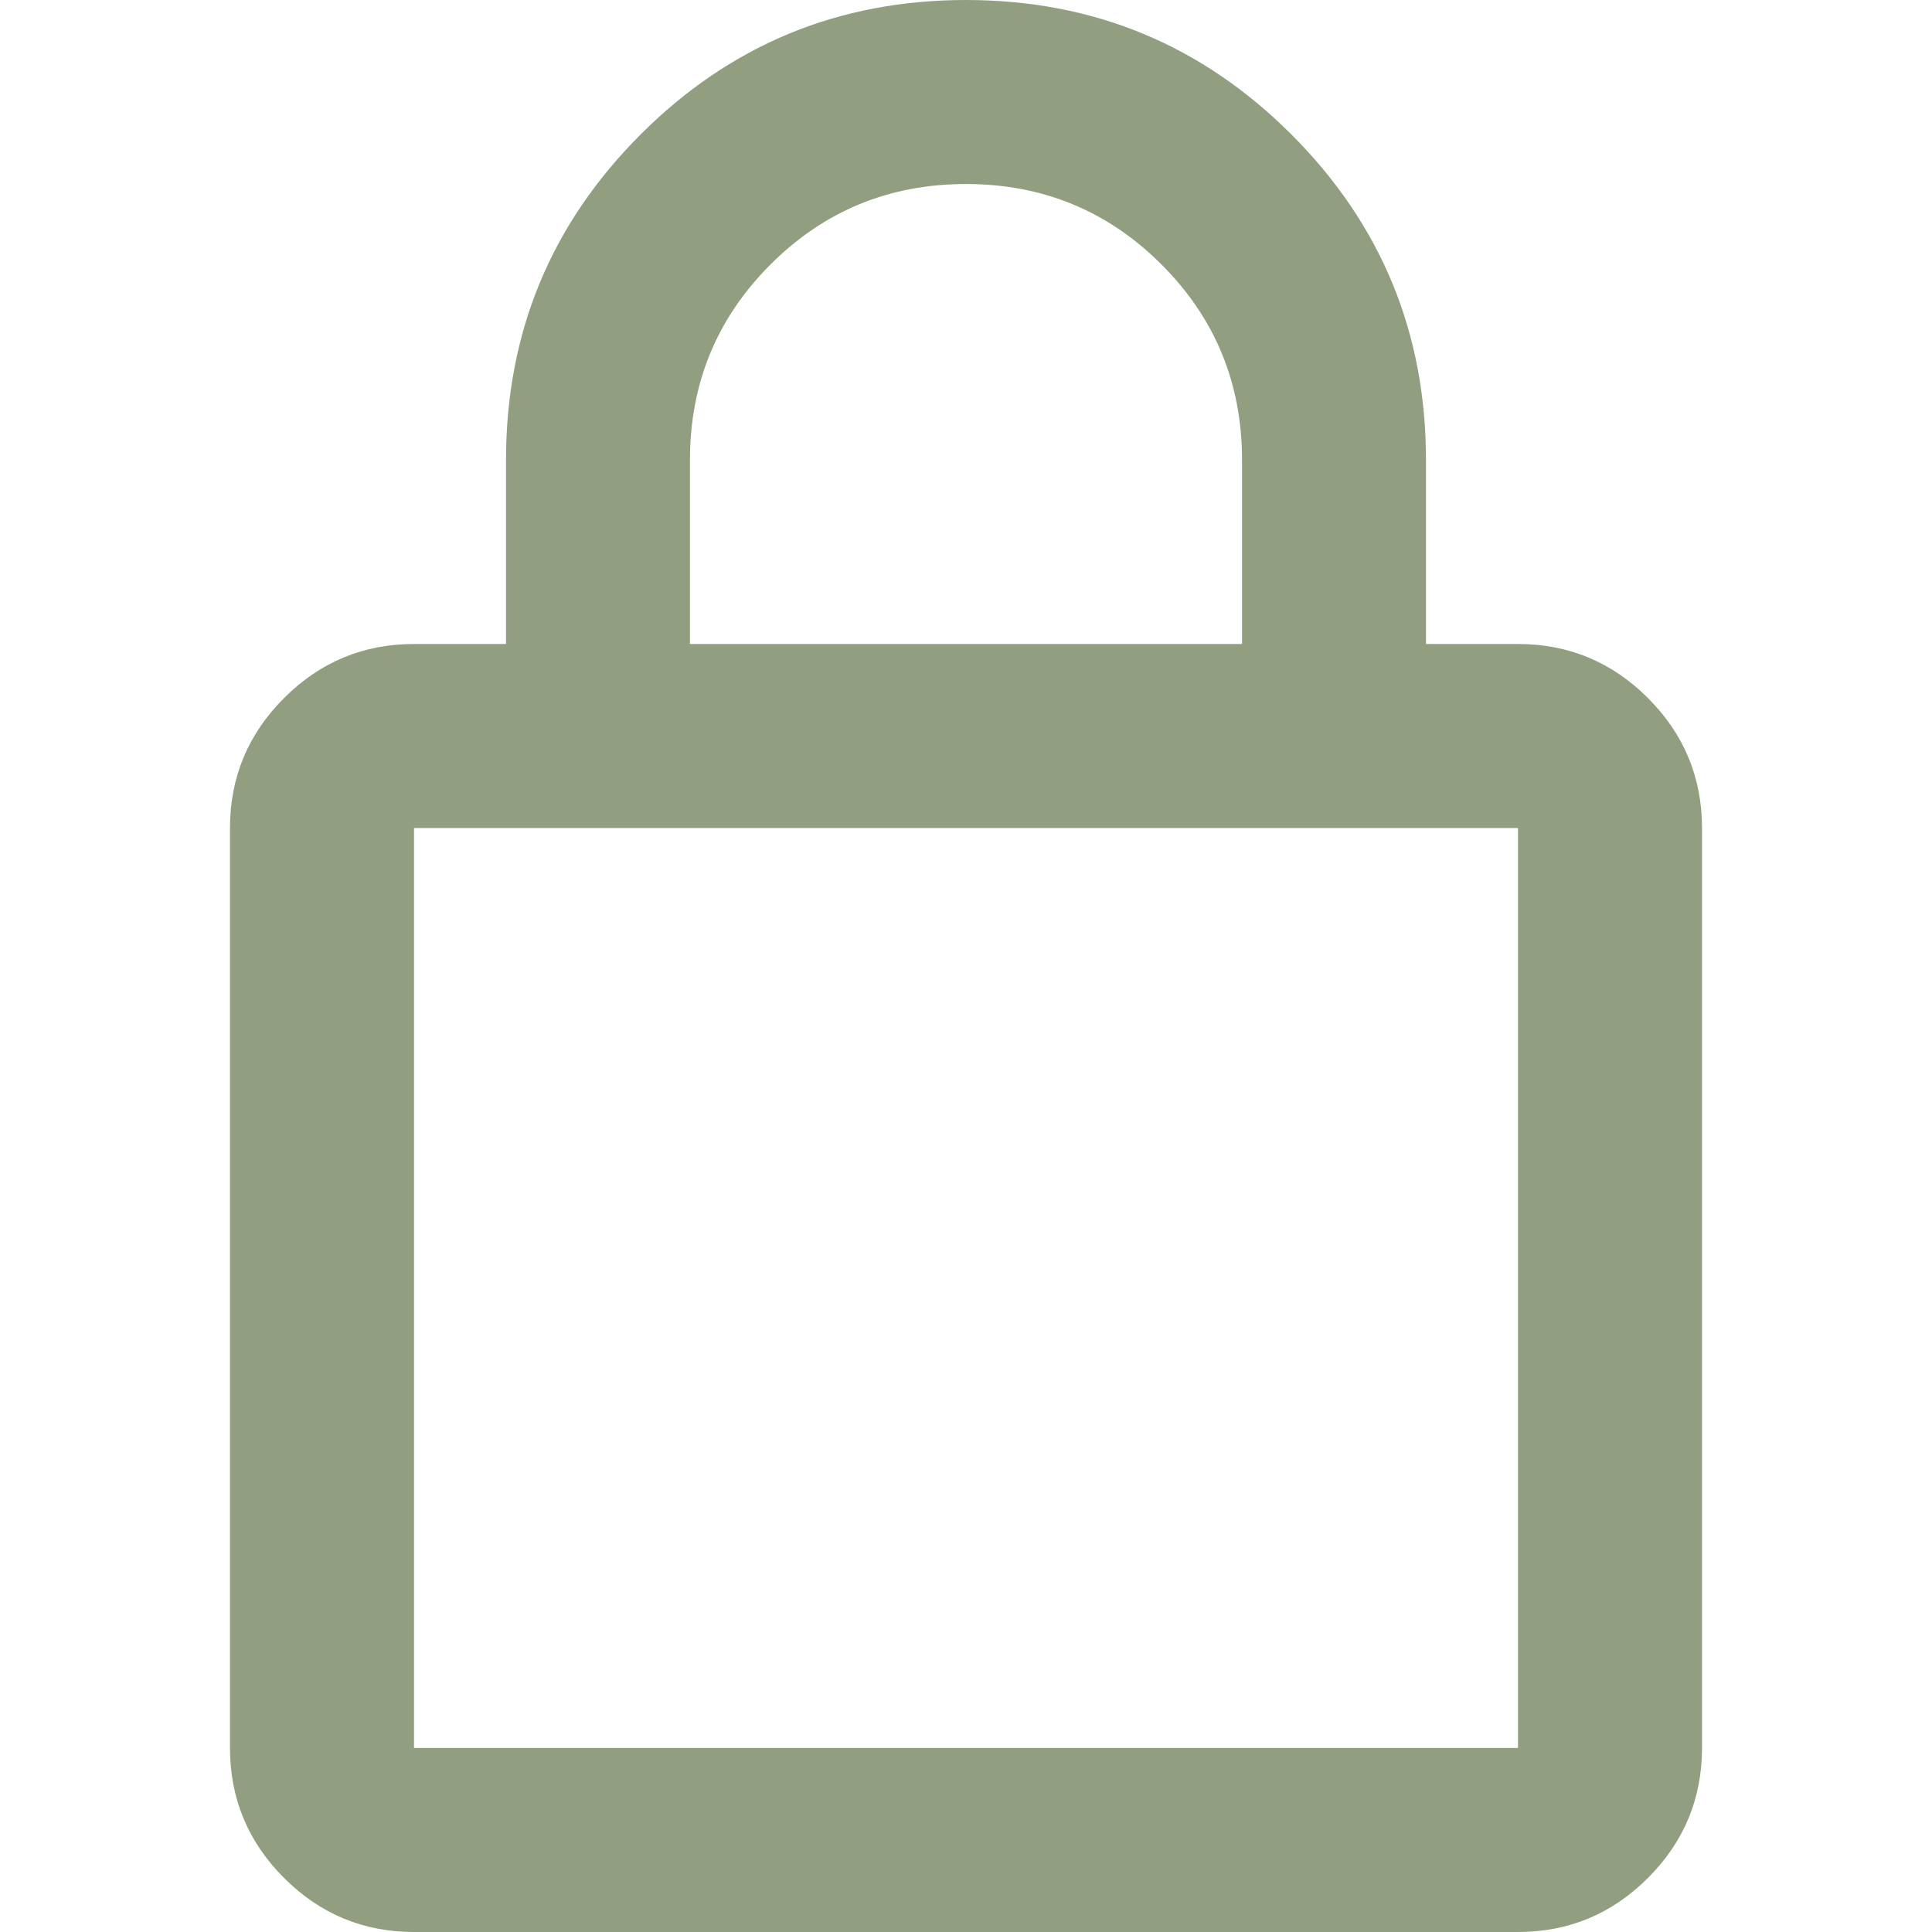
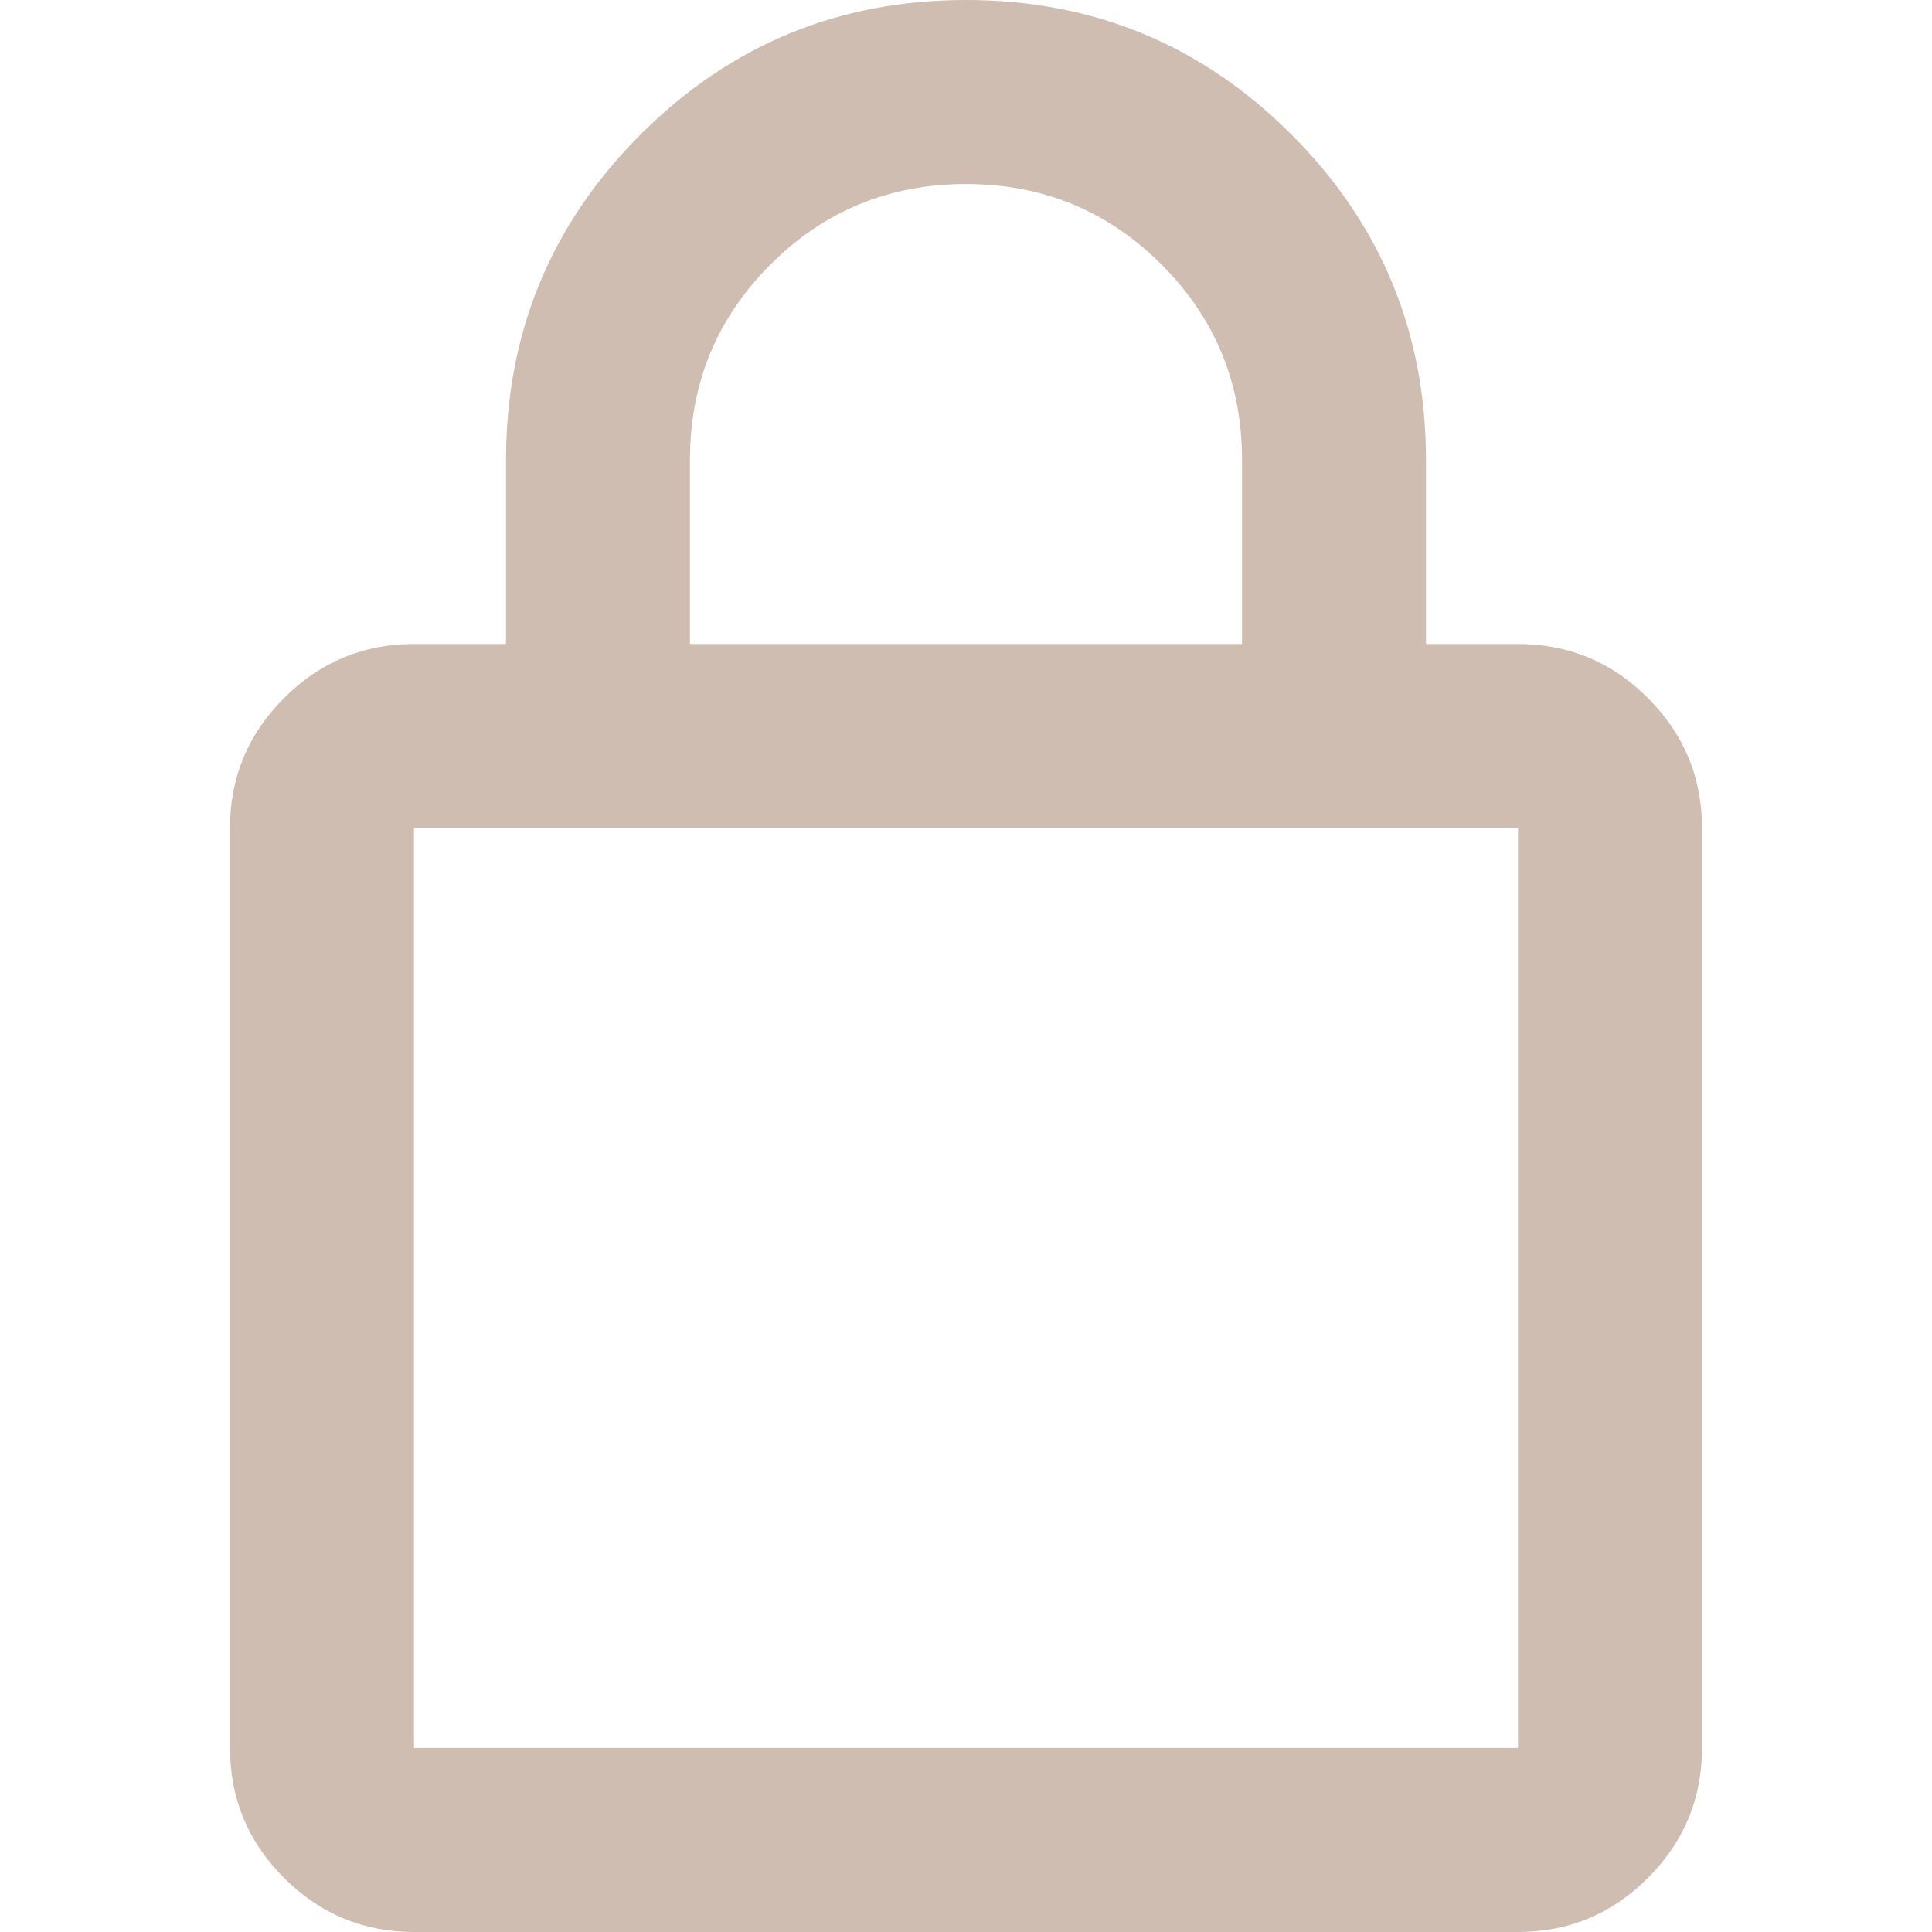
<svg xmlns="http://www.w3.org/2000/svg" width="24" height="24" viewBox="0 0 24 24" fill="none">
-   <path d="M5.143 24C4.514 24 3.976 23.776 3.529 23.329C3.081 22.881 2.857 22.343 2.857 21.714V10.286C2.857 9.657 3.081 9.119 3.529 8.671C3.976 8.224 4.514 8 5.143 8H6.286V5.714C6.286 4.133 6.843 2.786 7.957 1.671C9.071 0.557 10.419 0 12 0C13.581 0 14.929 0.557 16.043 1.671C17.157 2.786 17.714 4.133 17.714 5.714V8H18.857C19.486 8 20.024 8.224 20.471 8.671C20.919 9.119 21.143 9.657 21.143 10.286V21.714C21.143 22.343 20.919 22.881 20.471 23.329C20.024 23.776 19.486 24 18.857 24H5.143ZM5.143 21.714H18.857V10.286H5.143V21.714ZM8.571 8H15.429V5.714C15.429 4.762 15.095 3.952 14.429 3.286C13.762 2.619 12.952 2.286 12 2.286C11.048 2.286 10.238 2.619 9.571 3.286C8.905 3.952 8.571 4.762 8.571 5.714V8Z" fill="#919F80" />
+   <path d="M5.143 24C4.514 24 3.976 23.776 3.529 23.329C3.081 22.881 2.857 22.343 2.857 21.714V10.286C2.857 9.657 3.081 9.119 3.529 8.671C3.976 8.224 4.514 8 5.143 8H6.286V5.714C6.286 4.133 6.843 2.786 7.957 1.671C9.071 0.557 10.419 0 12 0C13.581 0 14.929 0.557 16.043 1.671C17.157 2.786 17.714 4.133 17.714 5.714V8H18.857C19.486 8 20.024 8.224 20.471 8.671C20.919 9.119 21.143 9.657 21.143 10.286V21.714C21.143 22.343 20.919 22.881 20.471 23.329C20.024 23.776 19.486 24 18.857 24H5.143ZM5.143 21.714H18.857V10.286H5.143V21.714ZM8.571 8H15.429V5.714C15.429 4.762 15.095 3.952 14.429 3.286C13.762 2.619 12.952 2.286 12 2.286C11.048 2.286 10.238 2.619 9.571 3.286C8.905 3.952 8.571 4.762 8.571 5.714V8Z" fill="#CFBDB2" />
</svg>
